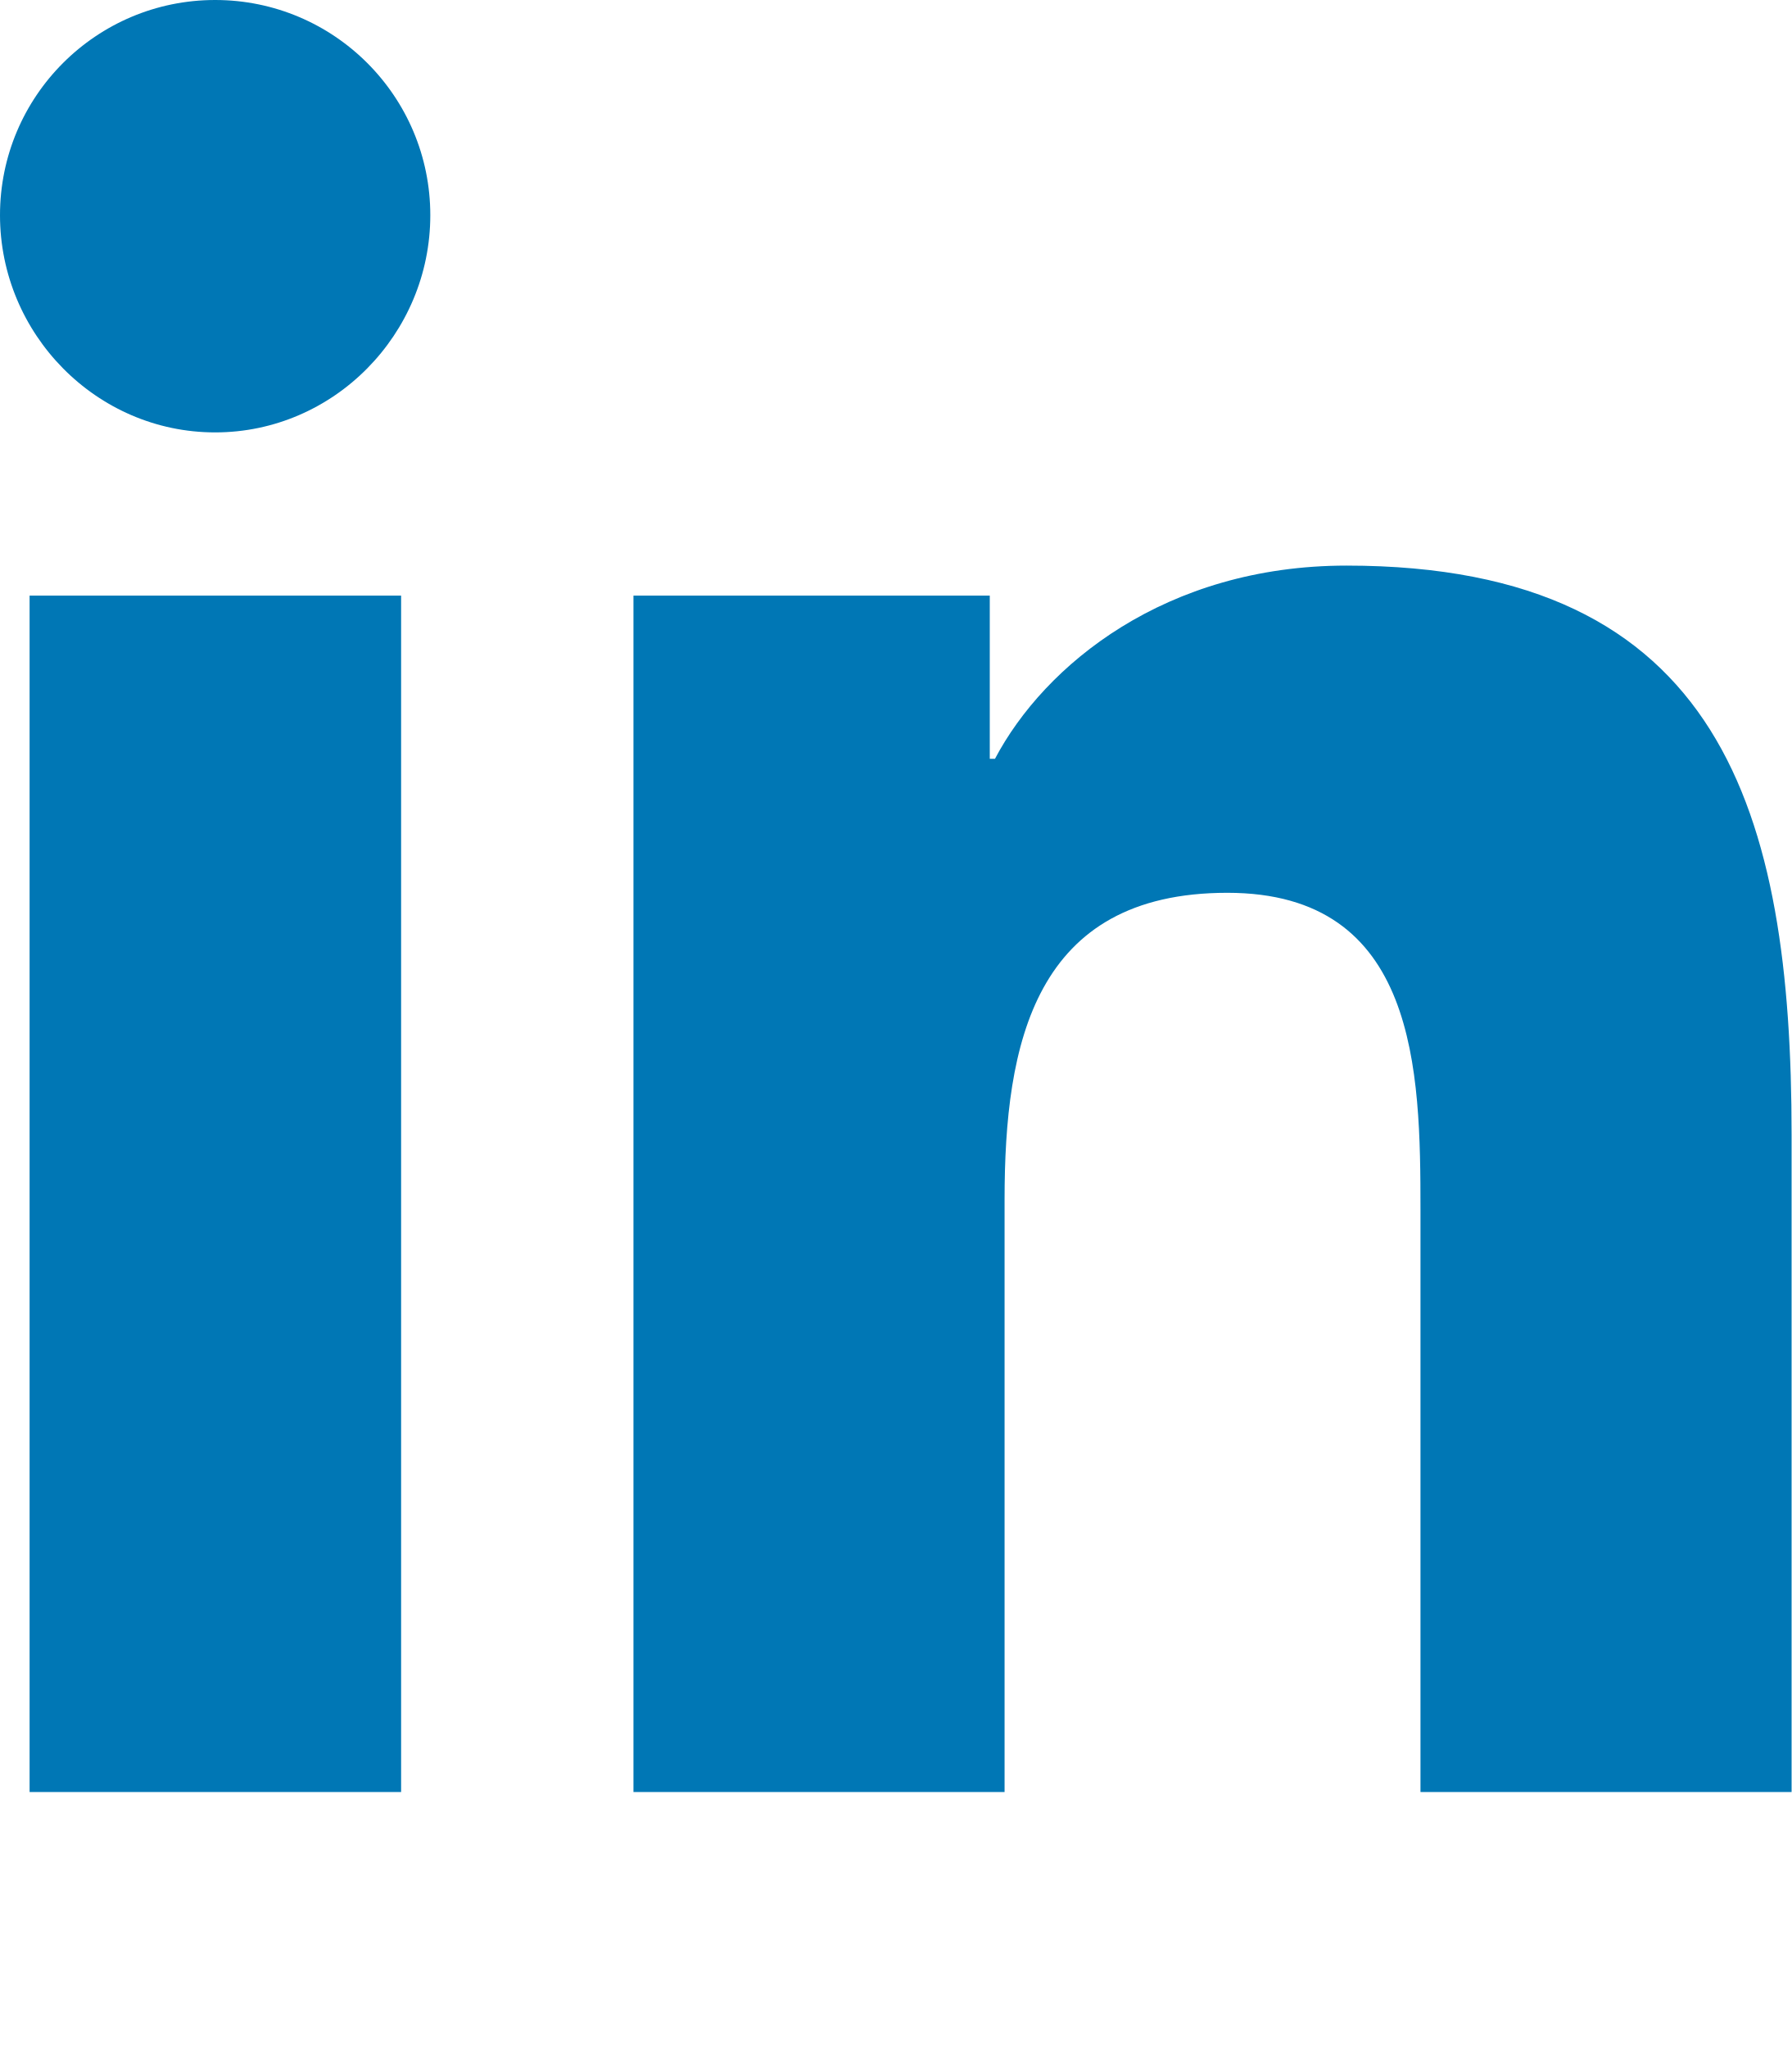
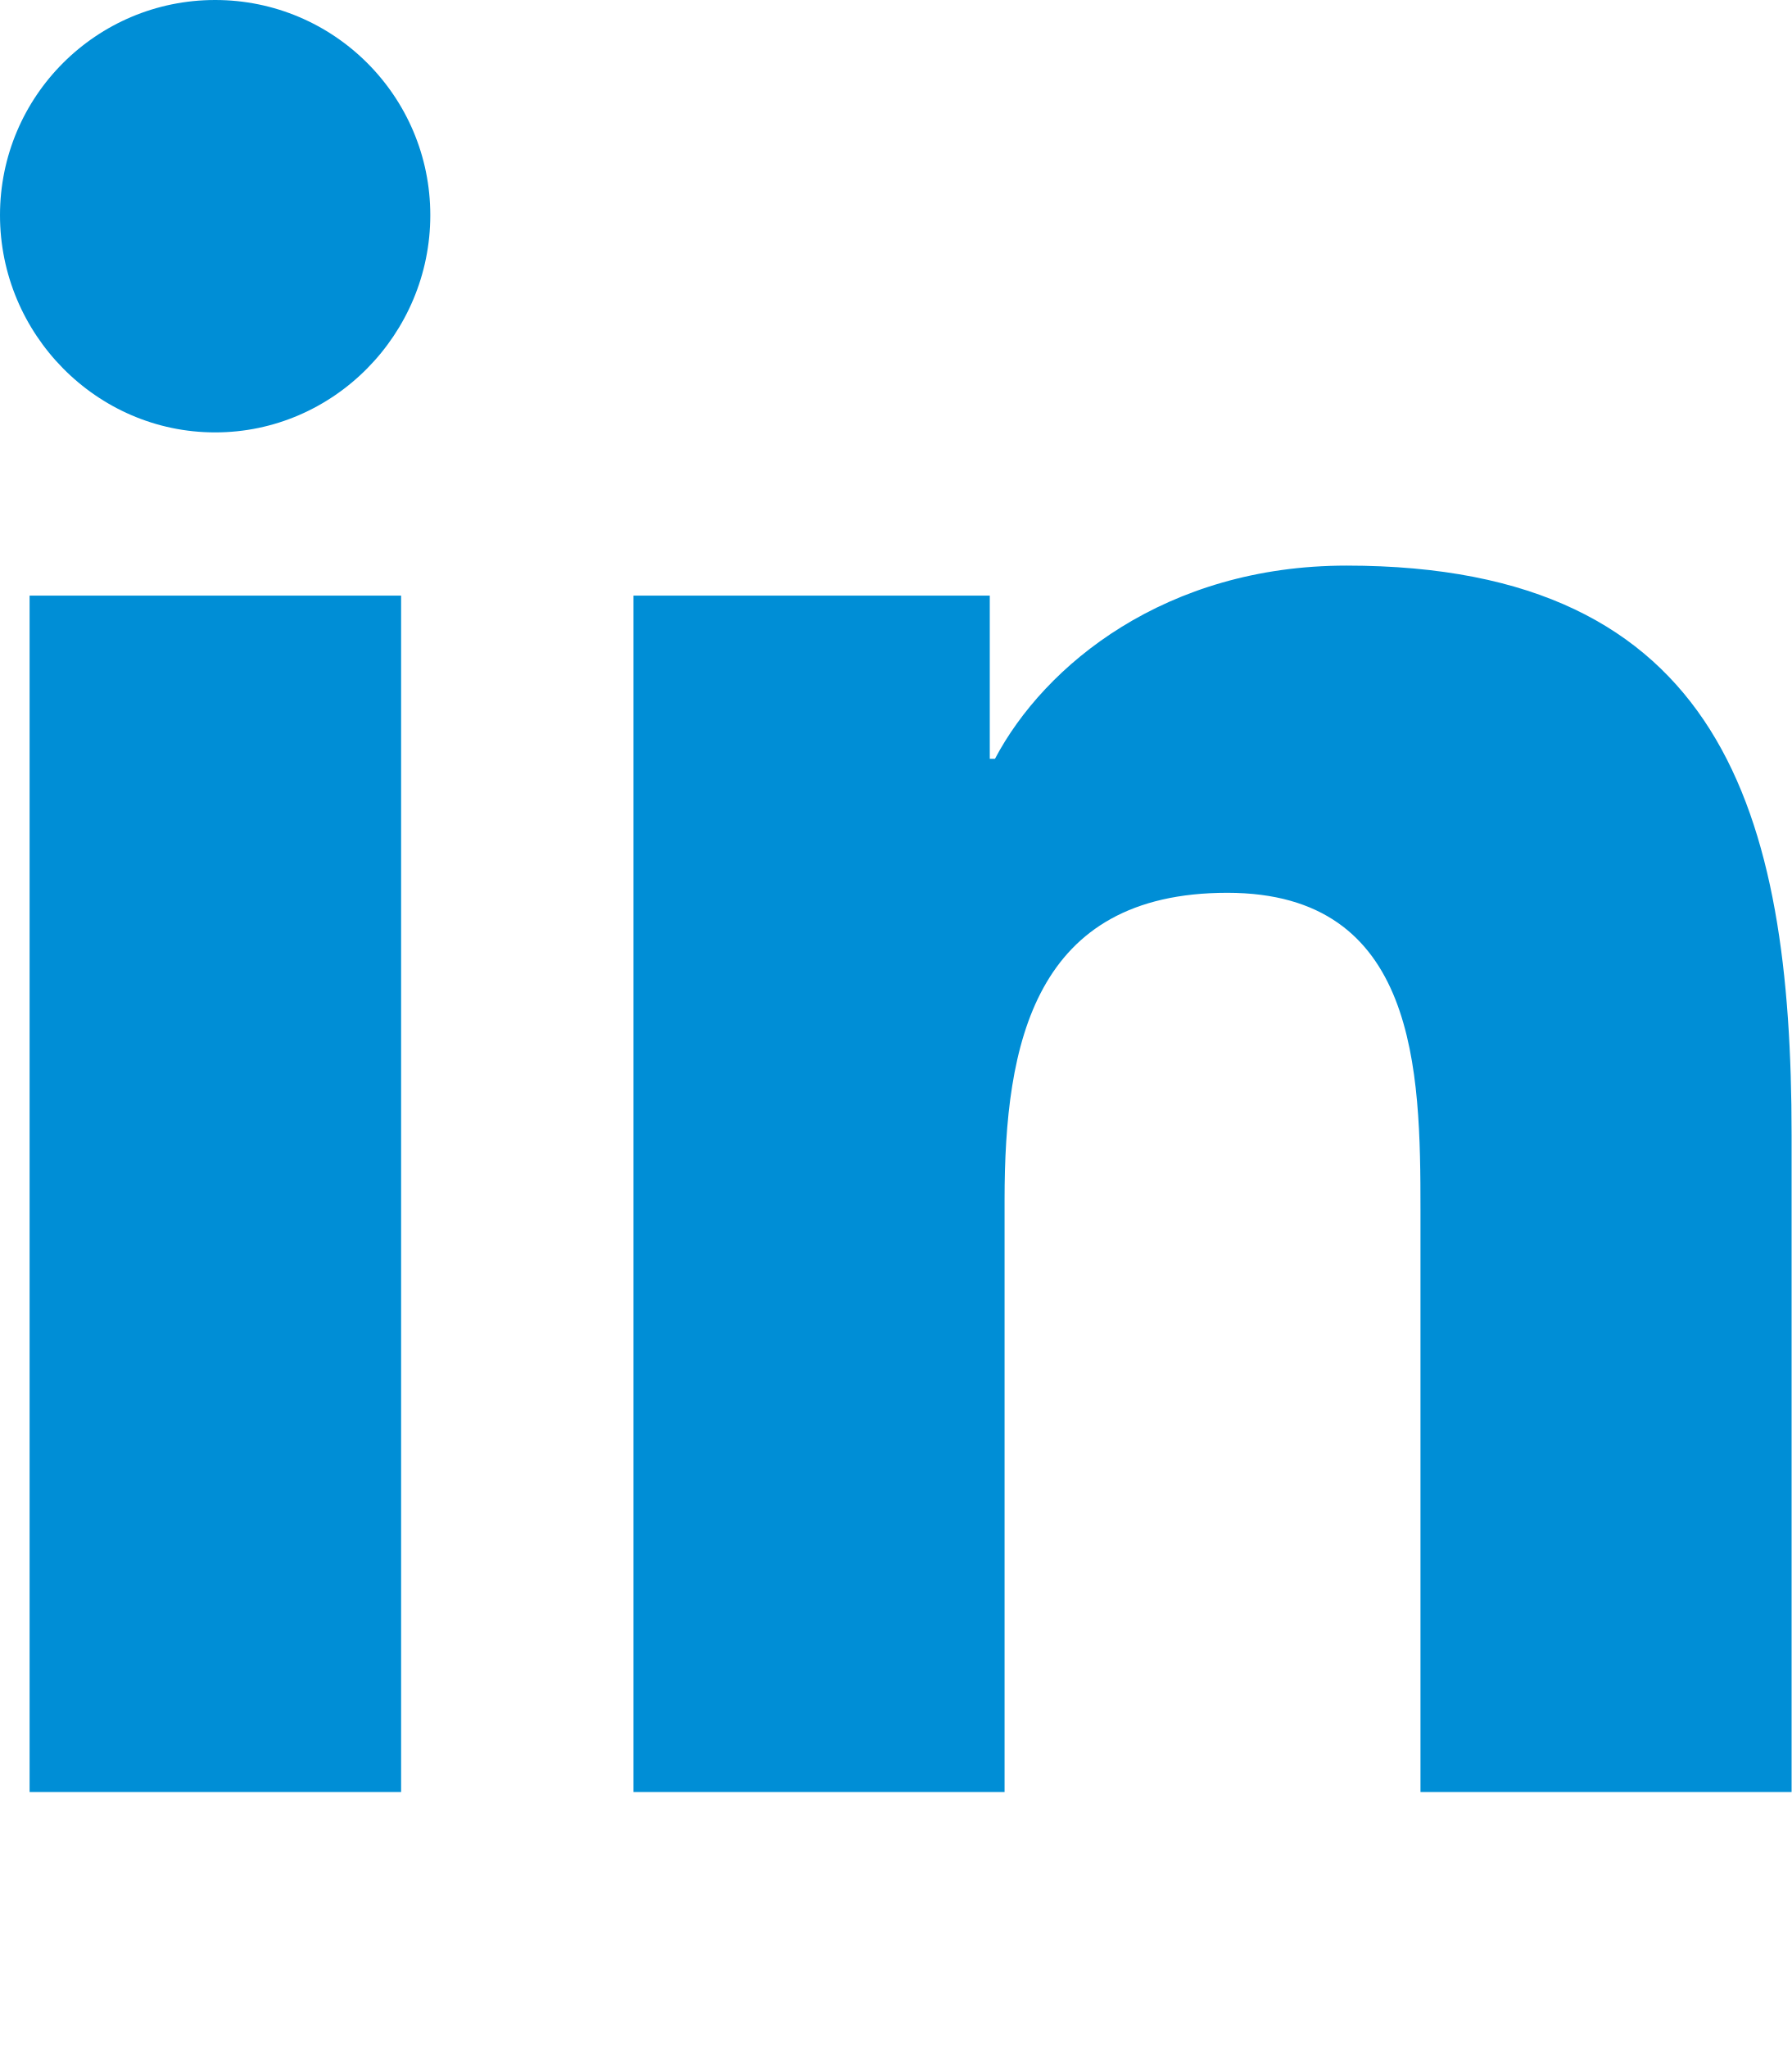
<svg xmlns="http://www.w3.org/2000/svg" viewBox="0 0 448 512">
-   <path fill="#0077b5" d="M100.3 448H7.4V148.9h92.9zM53.8 108.1C24.1 108.1 0 83.5 0 53.8a53.8 53.8 0 0 1 107.6 0c0 29.7-24.1 54.3-53.8 54.3zM447.9 448h-92.7V302.4c0-34.7-.7-79.2-48.3-79.2-48.3 0-55.7 37.7-55.7 76.7V448h-92.8V148.9h89.1v40.8h1.3c12.4-23.5 42.7-48.3 87.9-48.3 94 0 111.3 61.9 111.3 142.3V448z" />
+   <path fill="#008ed6" d="M100.3 448H7.4V148.9h92.9zM53.8 108.1C24.1 108.1 0 83.5 0 53.8a53.8 53.8 0 0 1 107.6 0c0 29.7-24.1 54.3-53.8 54.3zM447.9 448h-92.7V302.4c0-34.7-.7-79.2-48.3-79.2-48.3 0-55.7 37.7-55.7 76.7V448h-92.8V148.9h89.1v40.8h1.3c12.4-23.5 42.7-48.3 87.9-48.3 94 0 111.3 61.9 111.3 142.3V448z" />
</svg>
